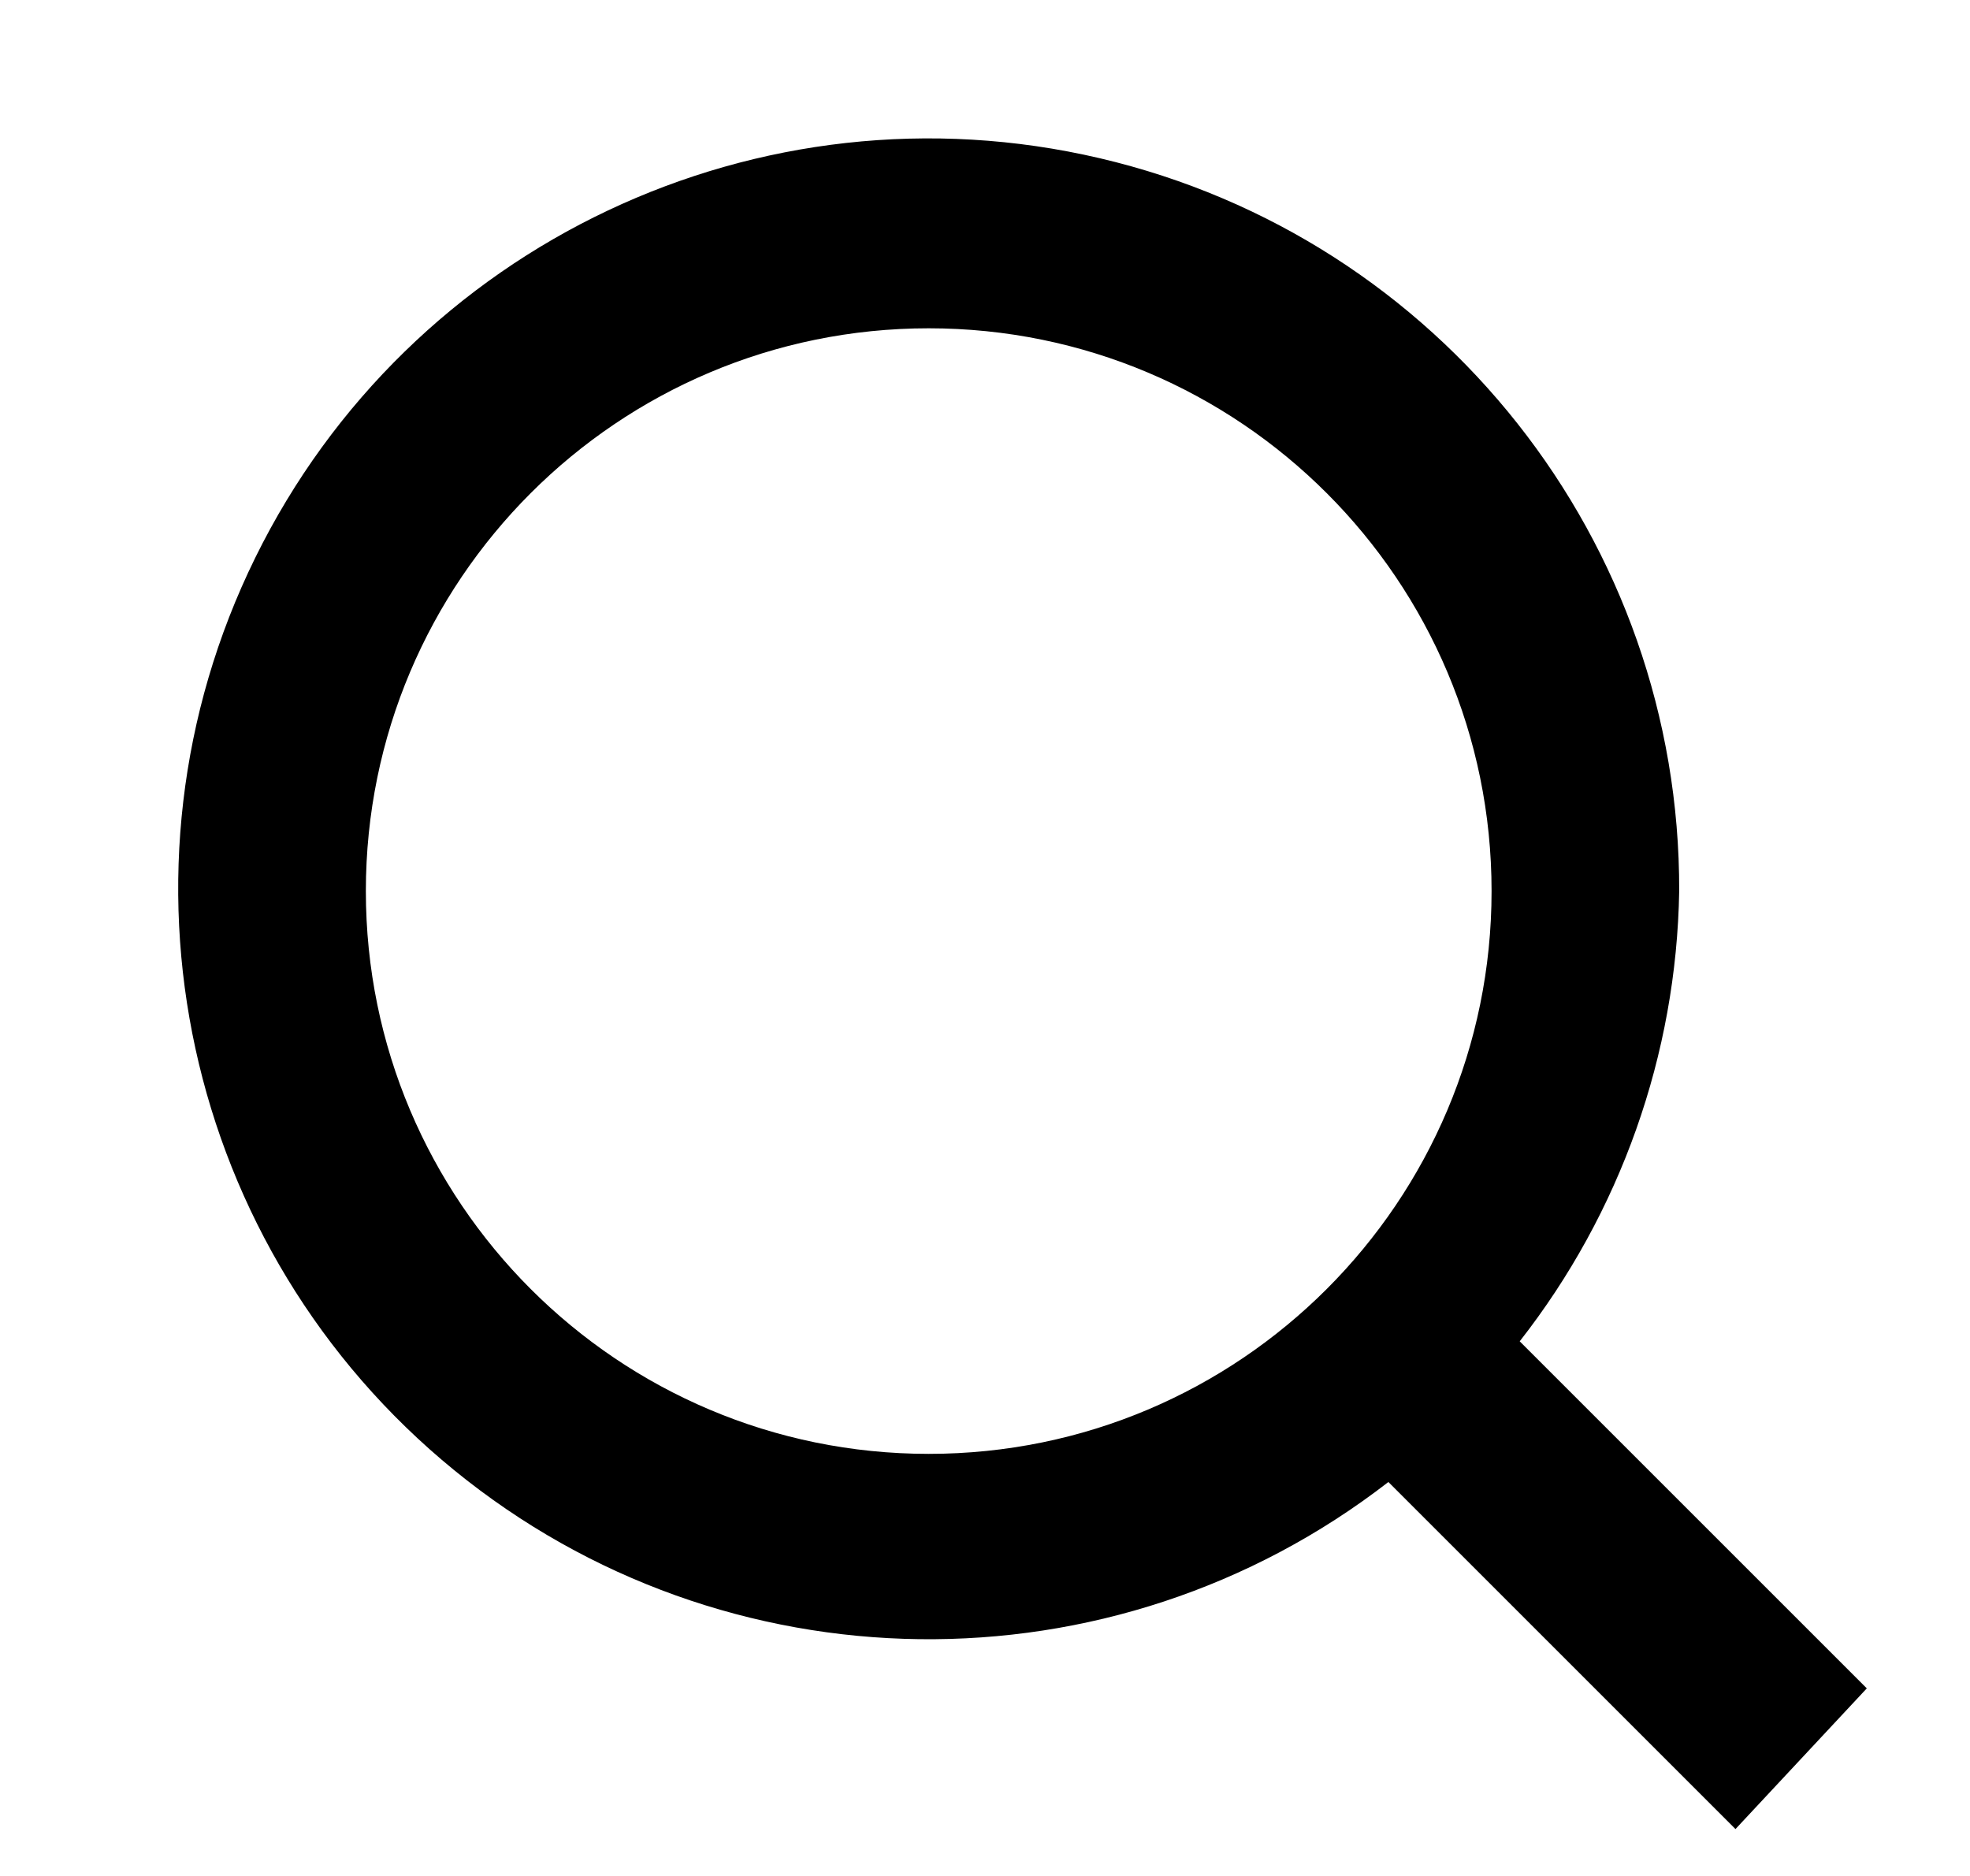
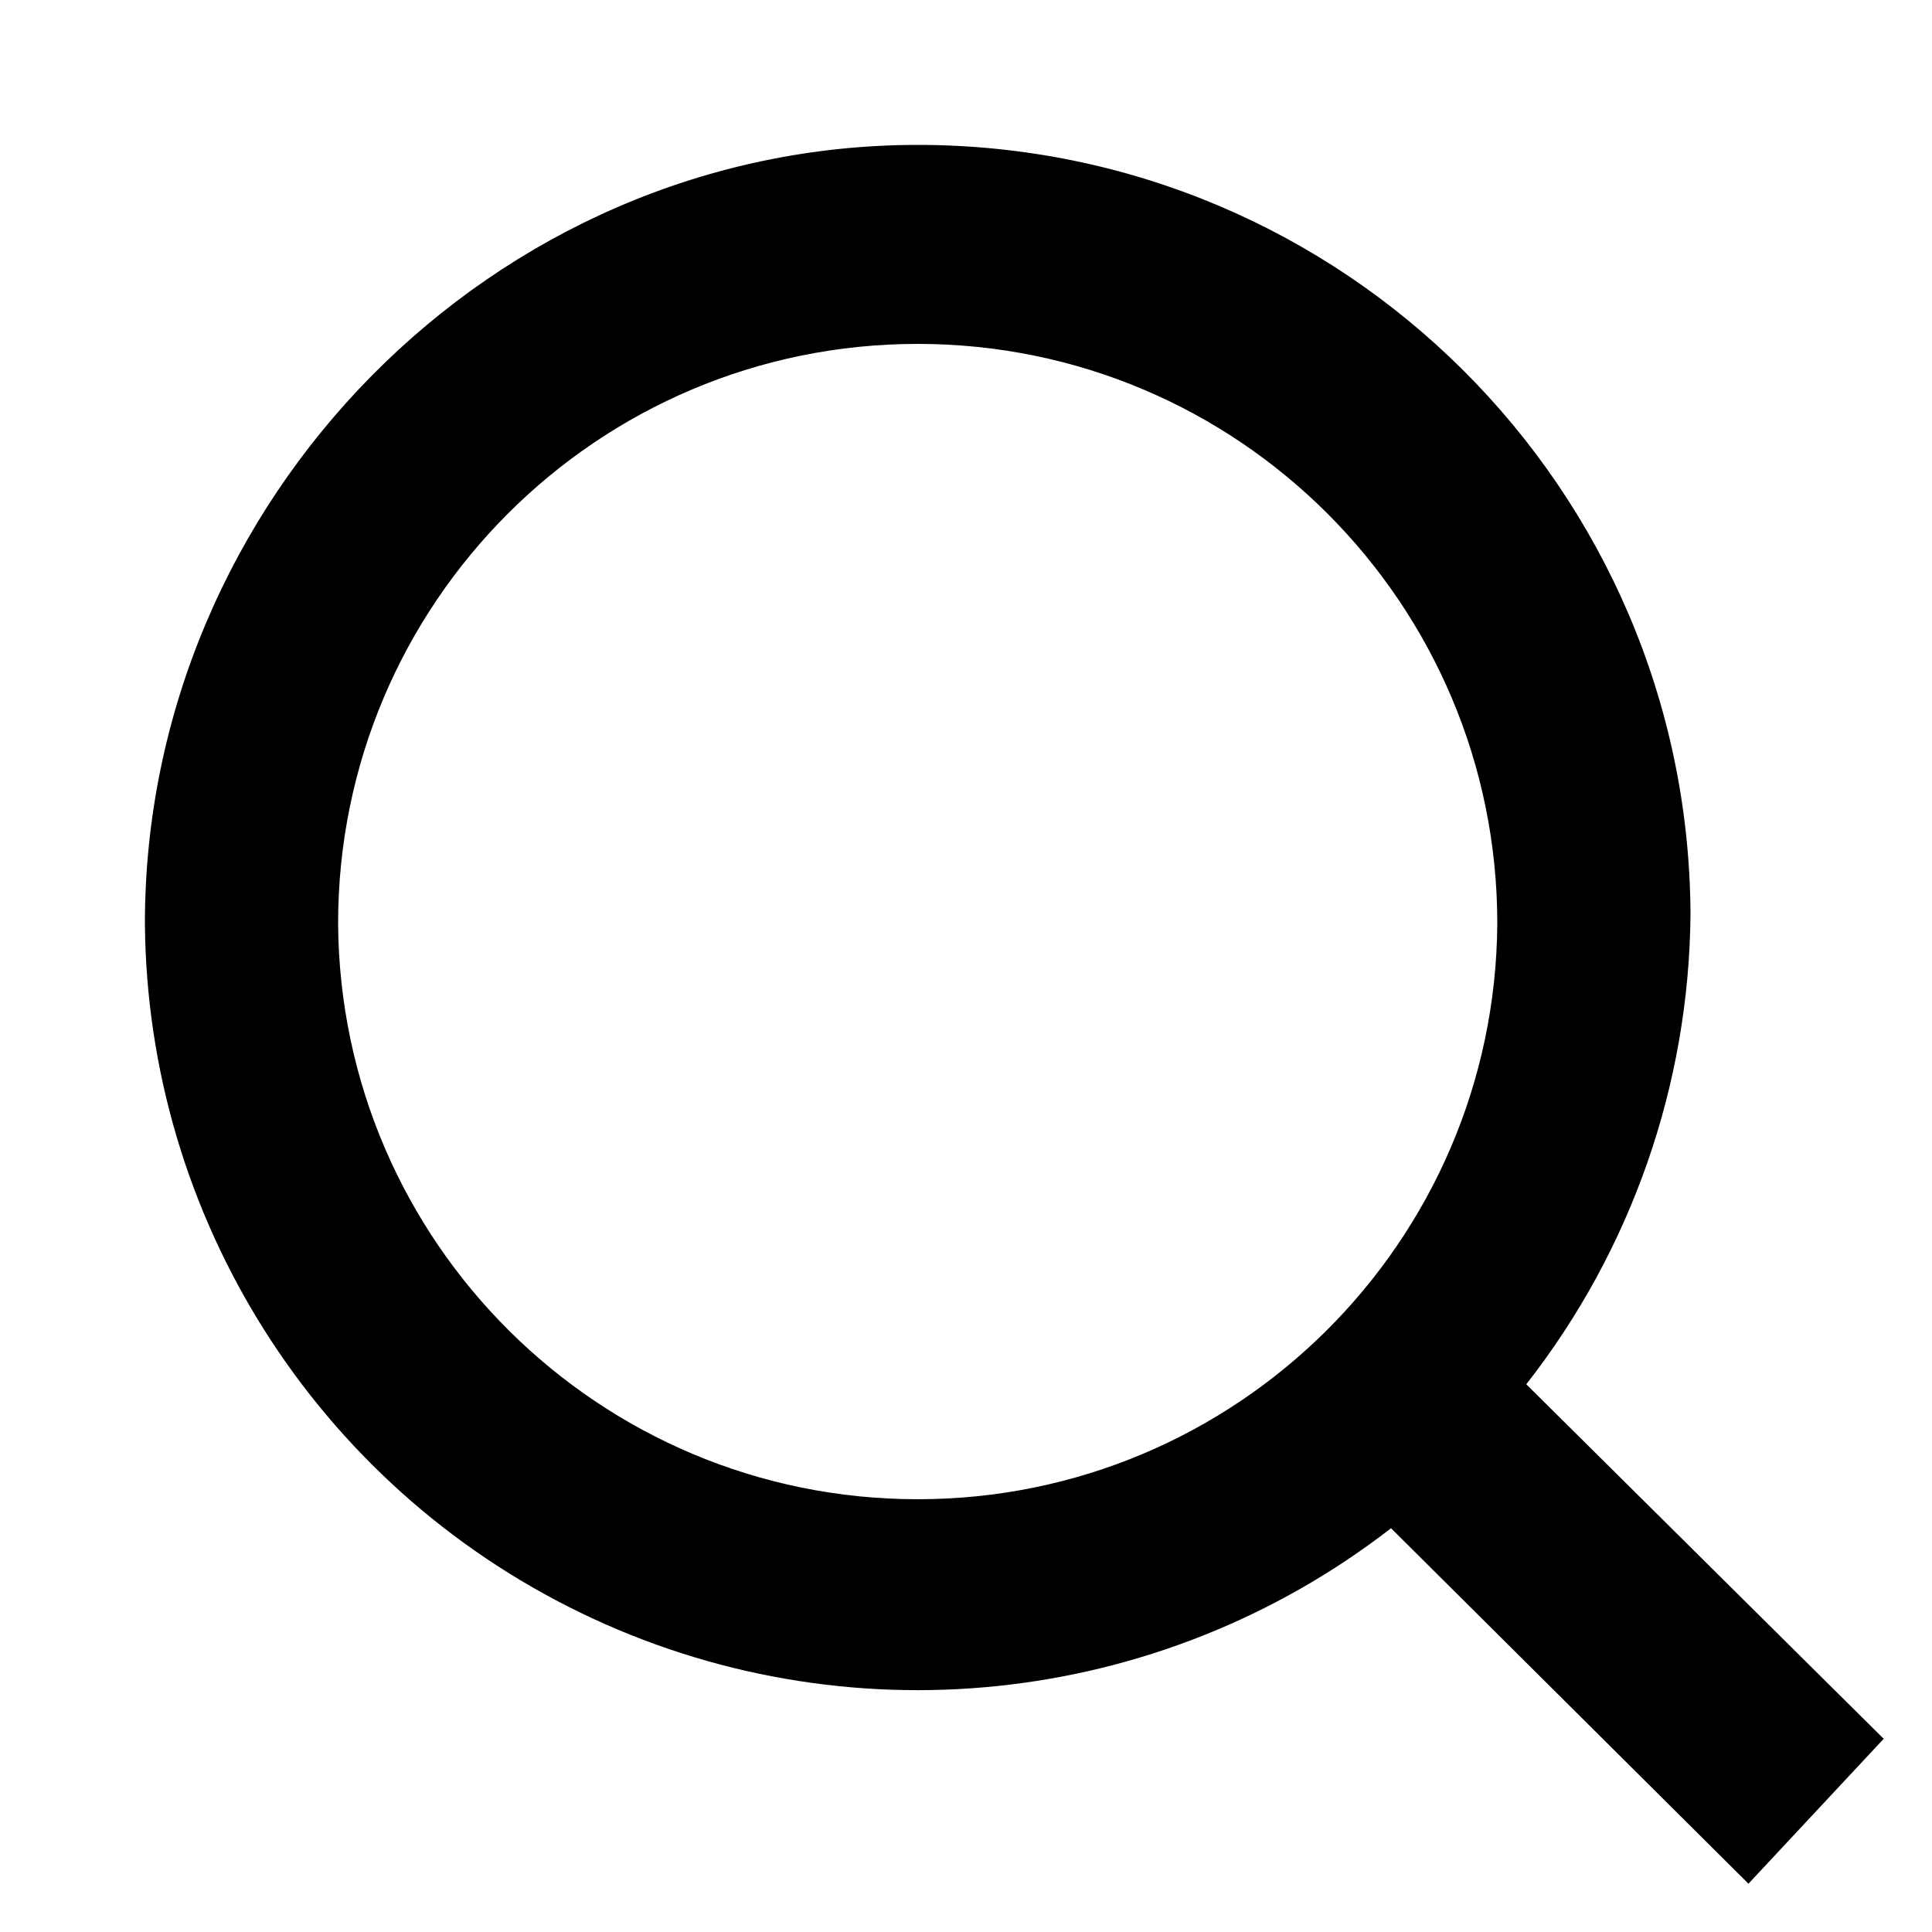
- <svg xmlns="http://www.w3.org/2000/svg" viewBox="0 0 21 20">
-   <path d="m19.9 18-3.7-3.7a8 8 0 0 0 1.7-4.8 8 8 0 1 0-3.1 6.3l3.7 3.7 1.4-1.5Zm-10-2.5a6 6 0 0 1-6-6 6 6 0 0 1 12 0 6 6 0 0 1-6 6Z" />
+ <svg xmlns="http://www.w3.org/2000/svg" viewBox="0 0 20 20">
+   <path d="m19.5 18-3.7-3.67a8 8 0 0 0 1.7-4.87 8 8 0 0 0-8-7.96c-4.4 0-8 3.68-8 8.06a8 8 0 0 0 12.9 6.26l3.7 3.68 1.4-1.5Zm-10-2.48a6 6 0 0 1-6-5.96 6 6 0 0 1 12 0 6 6 0 0 1-6 5.96Z" />
</svg>
